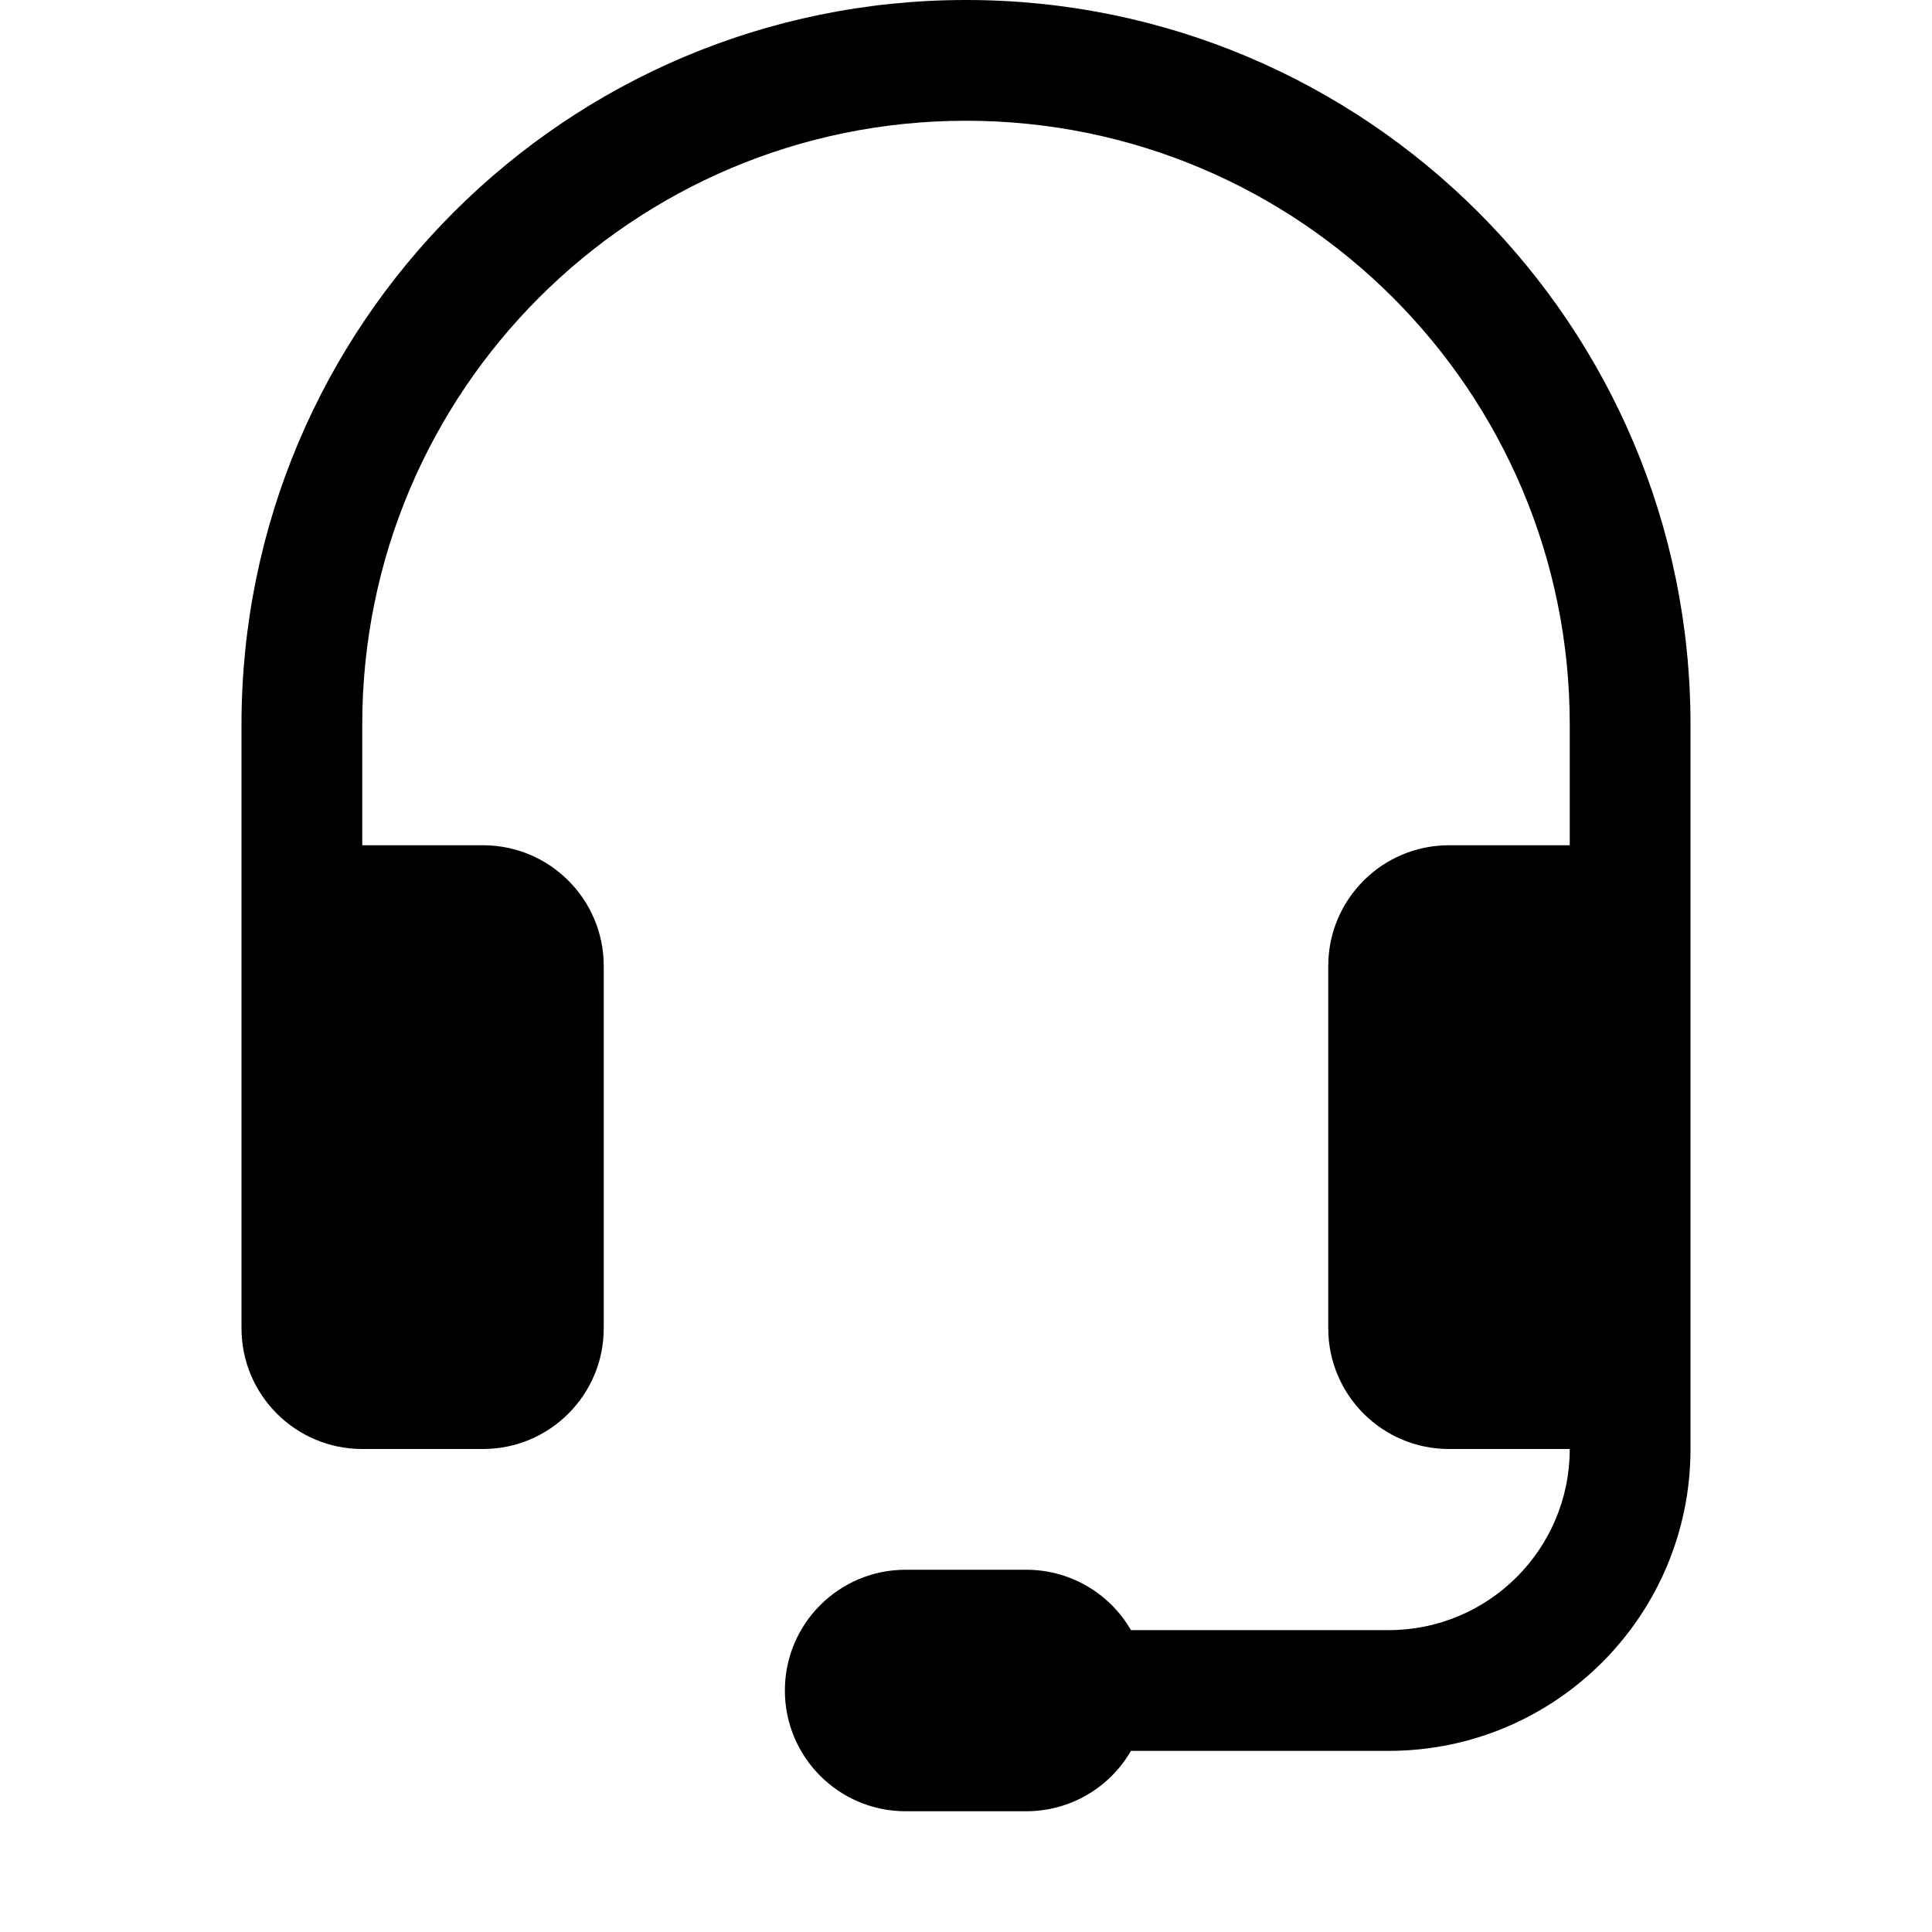
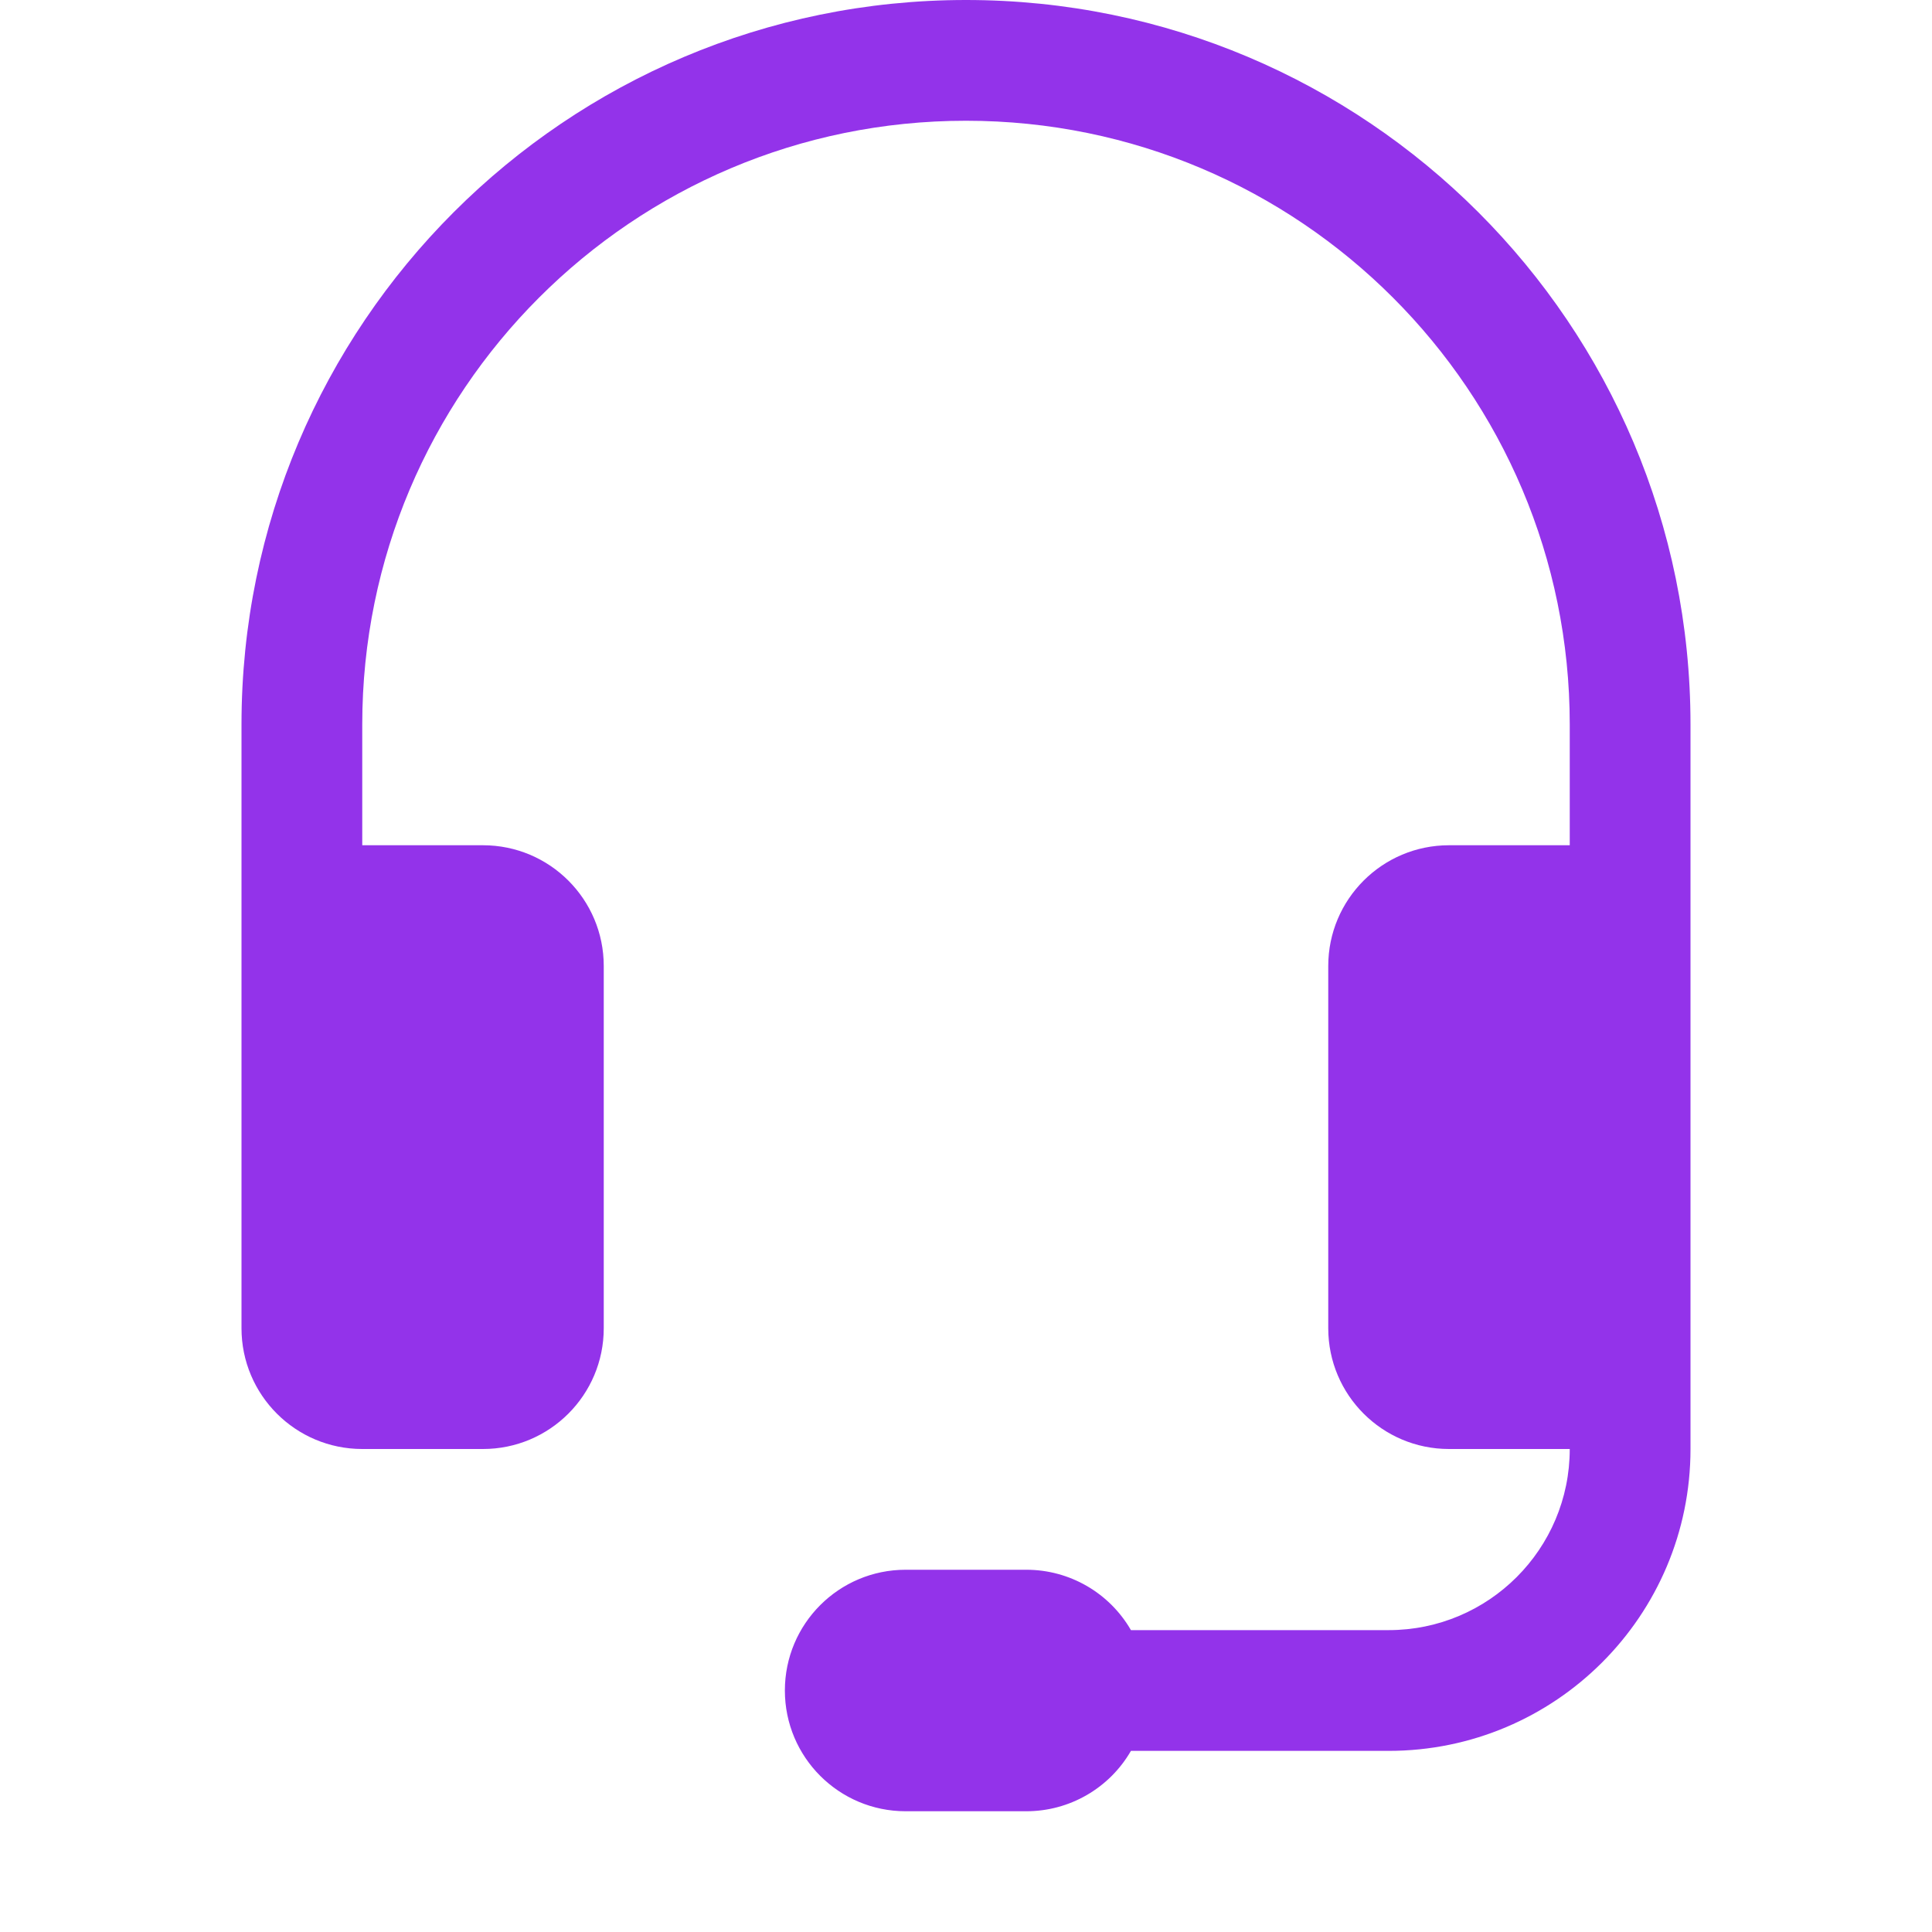
- <svg xmlns="http://www.w3.org/2000/svg" width="16" height="16" fill="currentColor" class="bi bi-headset" viewBox="0 0 16 16">
+ <svg xmlns="http://www.w3.org/2000/svg" width="16" height="16" fill="#9333ea" class="bi bi-headset" viewBox="0 0 16 16">
  <path d="M8 1a5 5 0 0 0-5 5v1h1a1 1 0 0 1 1 1v3a1 1 0 0 1-1 1H3a1 1 0 0 1-1-1V6a6 6 0 1 1 12 0v6a2.5 2.5 0 0 1-2.5 2.5H9.366a1 1 0 0 1-.866.5h-1a1 1 0 1 1 0-2h1a1 1 0 0 1 .866.5H11.5A1.5 1.5 0 0 0 13 12h-1a1 1 0 0 1-1-1V8a1 1 0 0 1 1-1h1V6a5 5 0 0 0-5-5" />
</svg>
